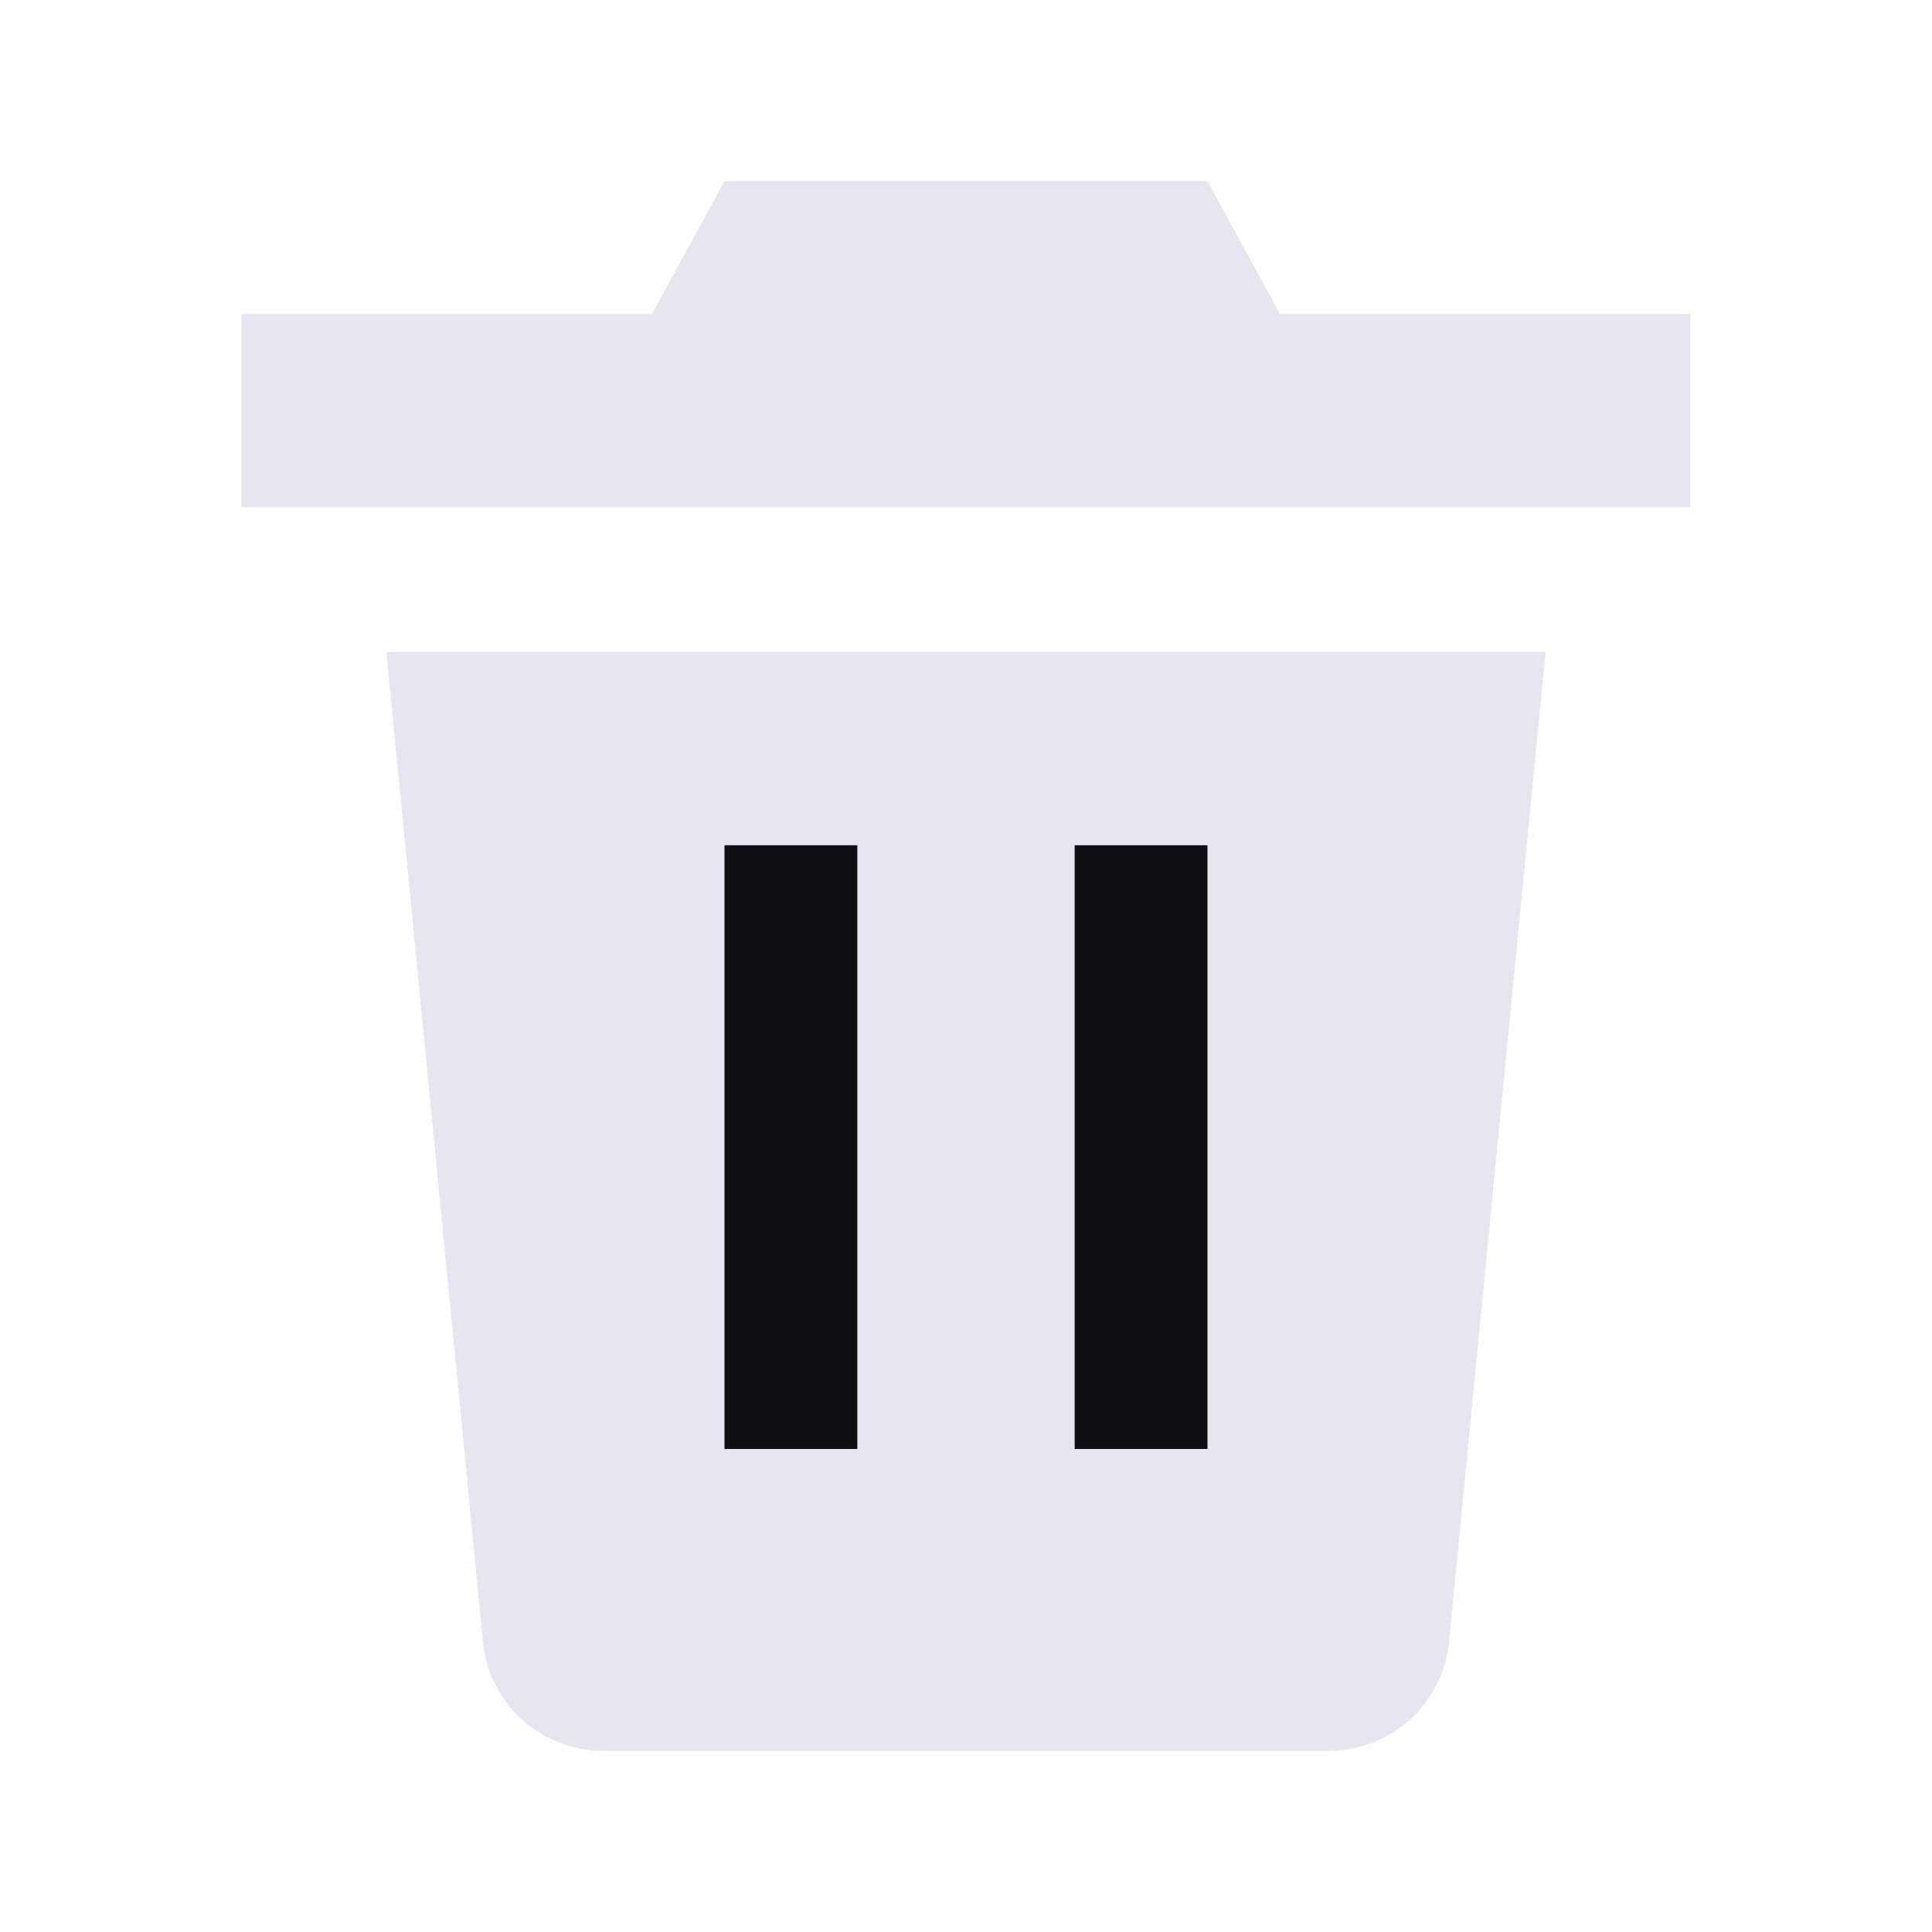
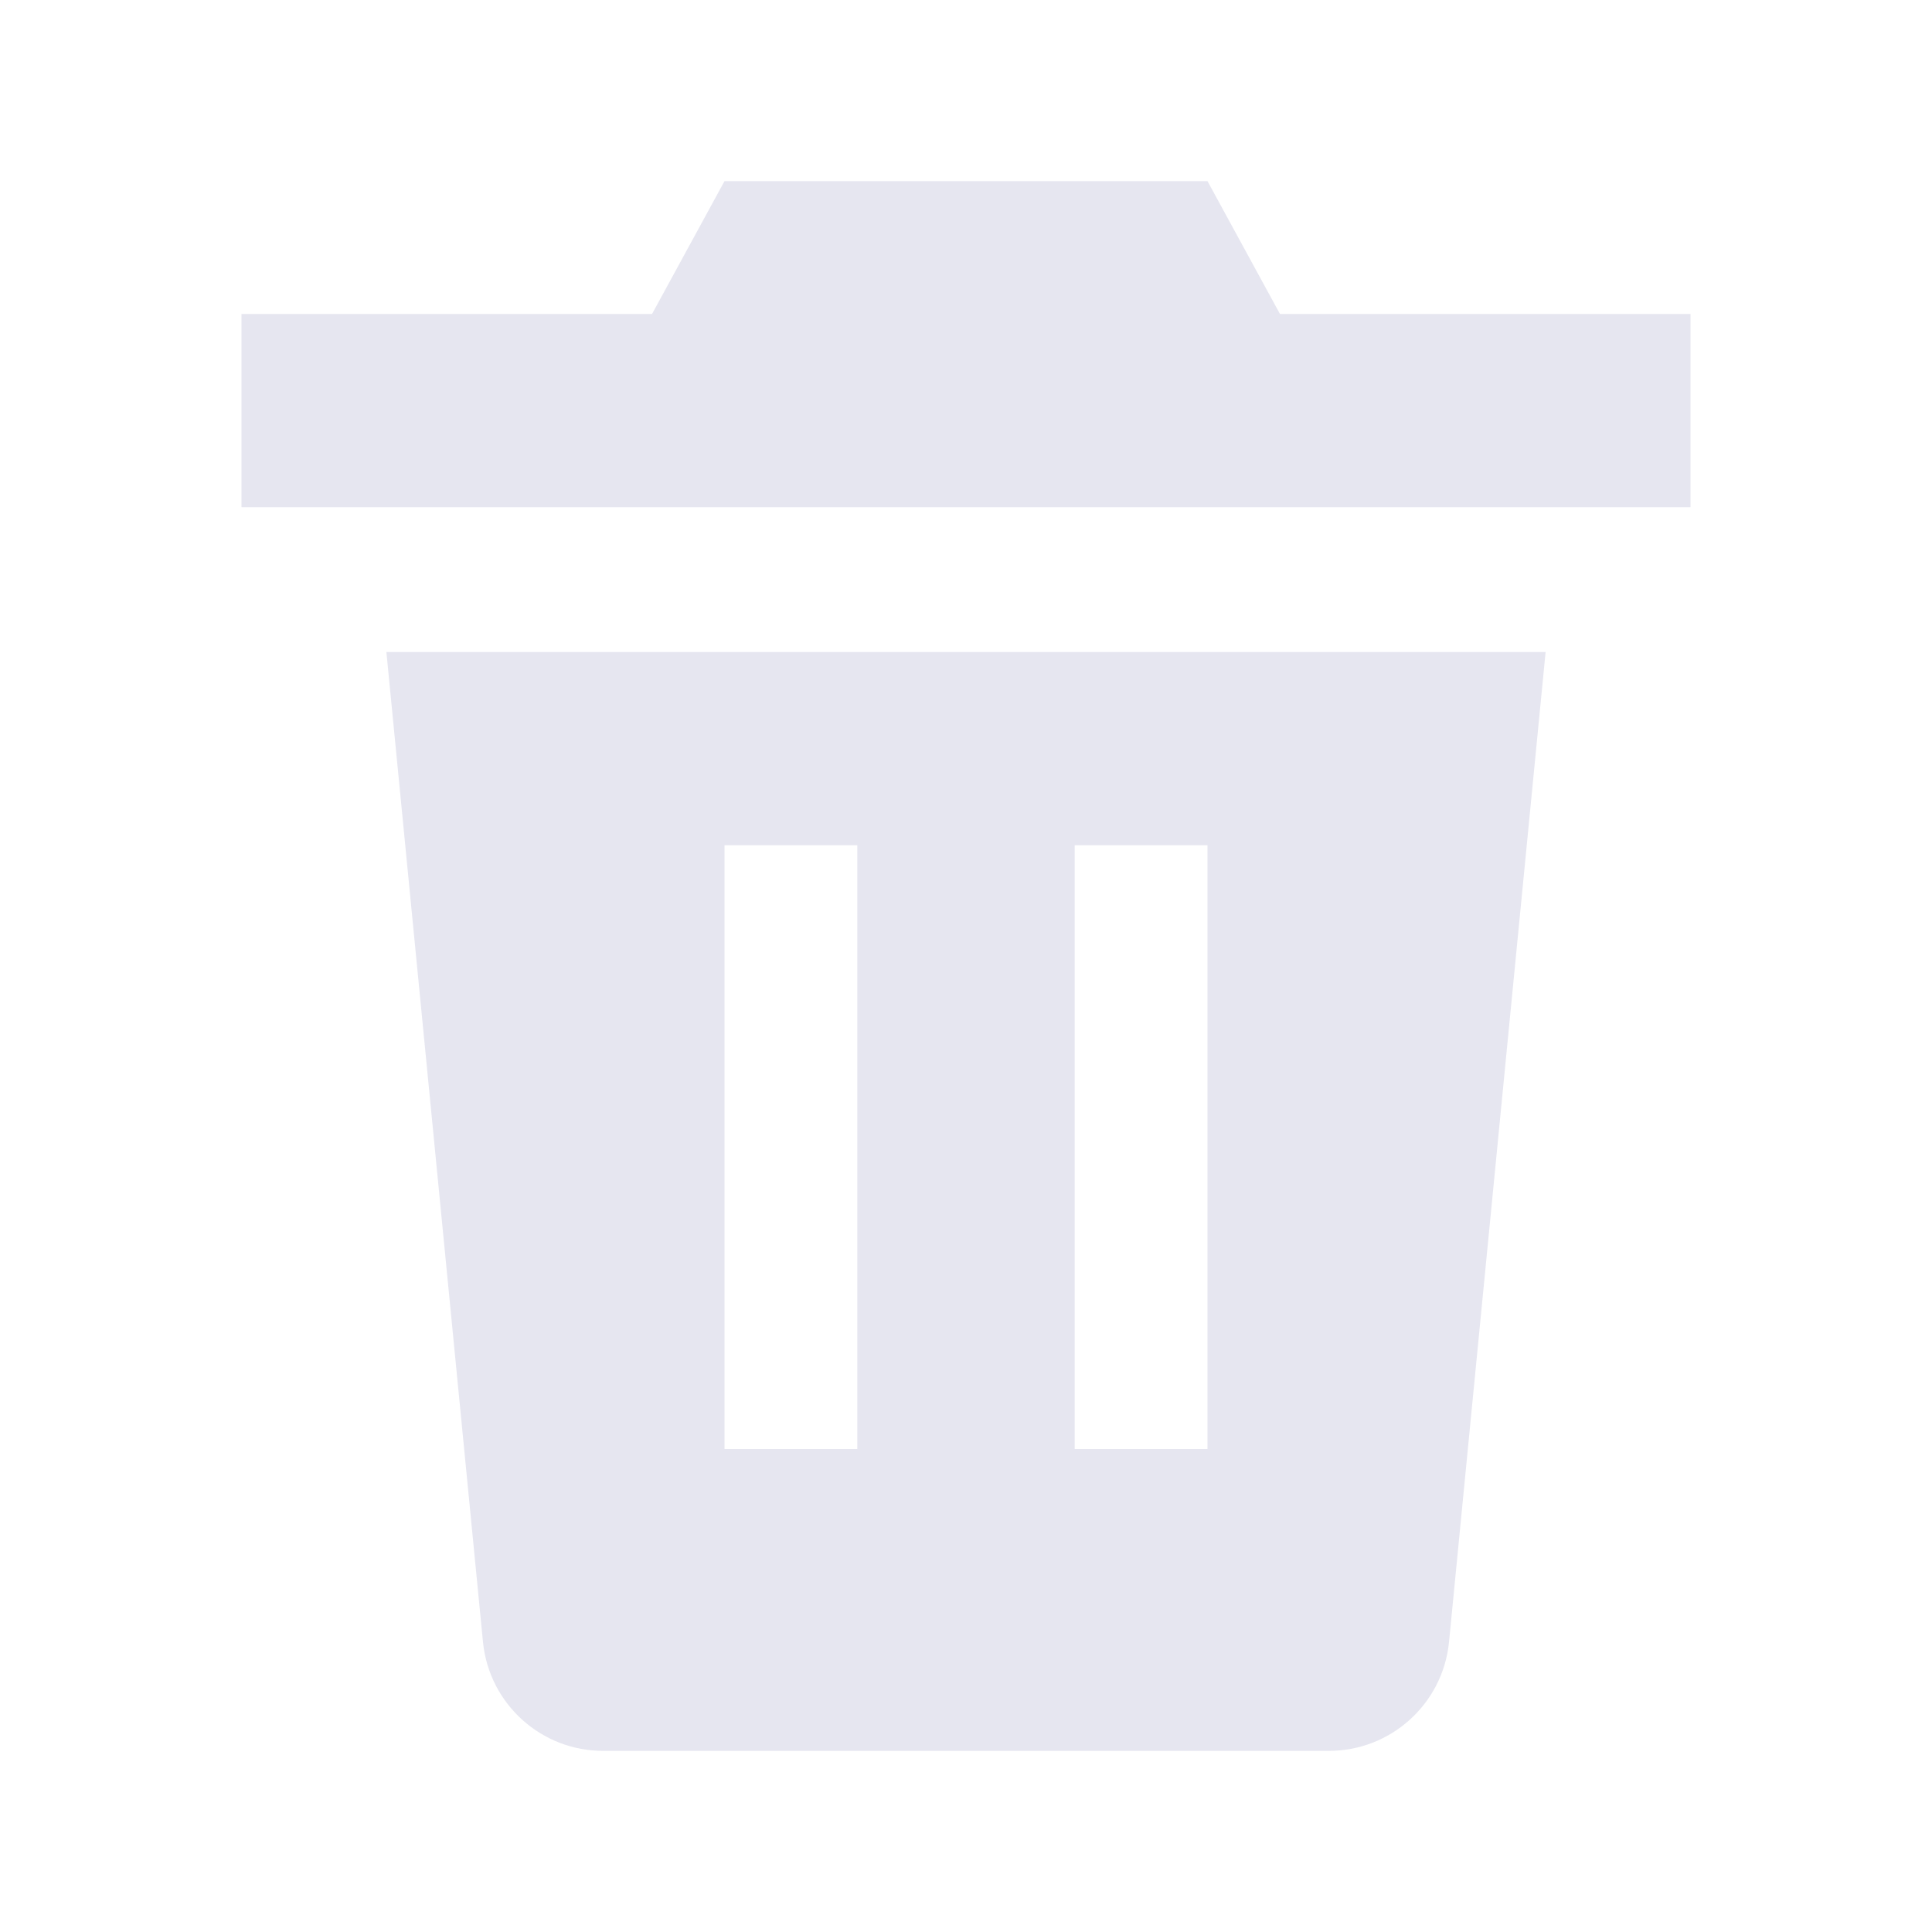
<svg xmlns="http://www.w3.org/2000/svg" viewBox="0 0 16 16" width="16" height="16" fill="#E6E6F0">
  <path d="M6 1.5 h4 l.6 1.1 H14 v1.6 H2 V2.6 h3.4 Z" />
-   <path d="M3.2 5.4 h9.6 l-.8 8.2 a1 1 0 0 1-1 .9 H5 a1 1 0 0 1-1-.9 Z" />
-   <rect x="6" y="7" width="1.1" height="5" fill="#0E0E14" />
-   <rect x="8.9" y="7" width="1.1" height="5" fill="#0E0E14" />
+   <path fill-rule="evenodd" d="M3.2 5.4 h9.6 l-.8 8.2 a1 1 0 0 1-1 .9 H5 a1 1 0 0 1-1-.9 Z M6 7 h1.1 v5 H6 Z M8.9 7 H10 v5 H8.9 Z" />
</svg>
